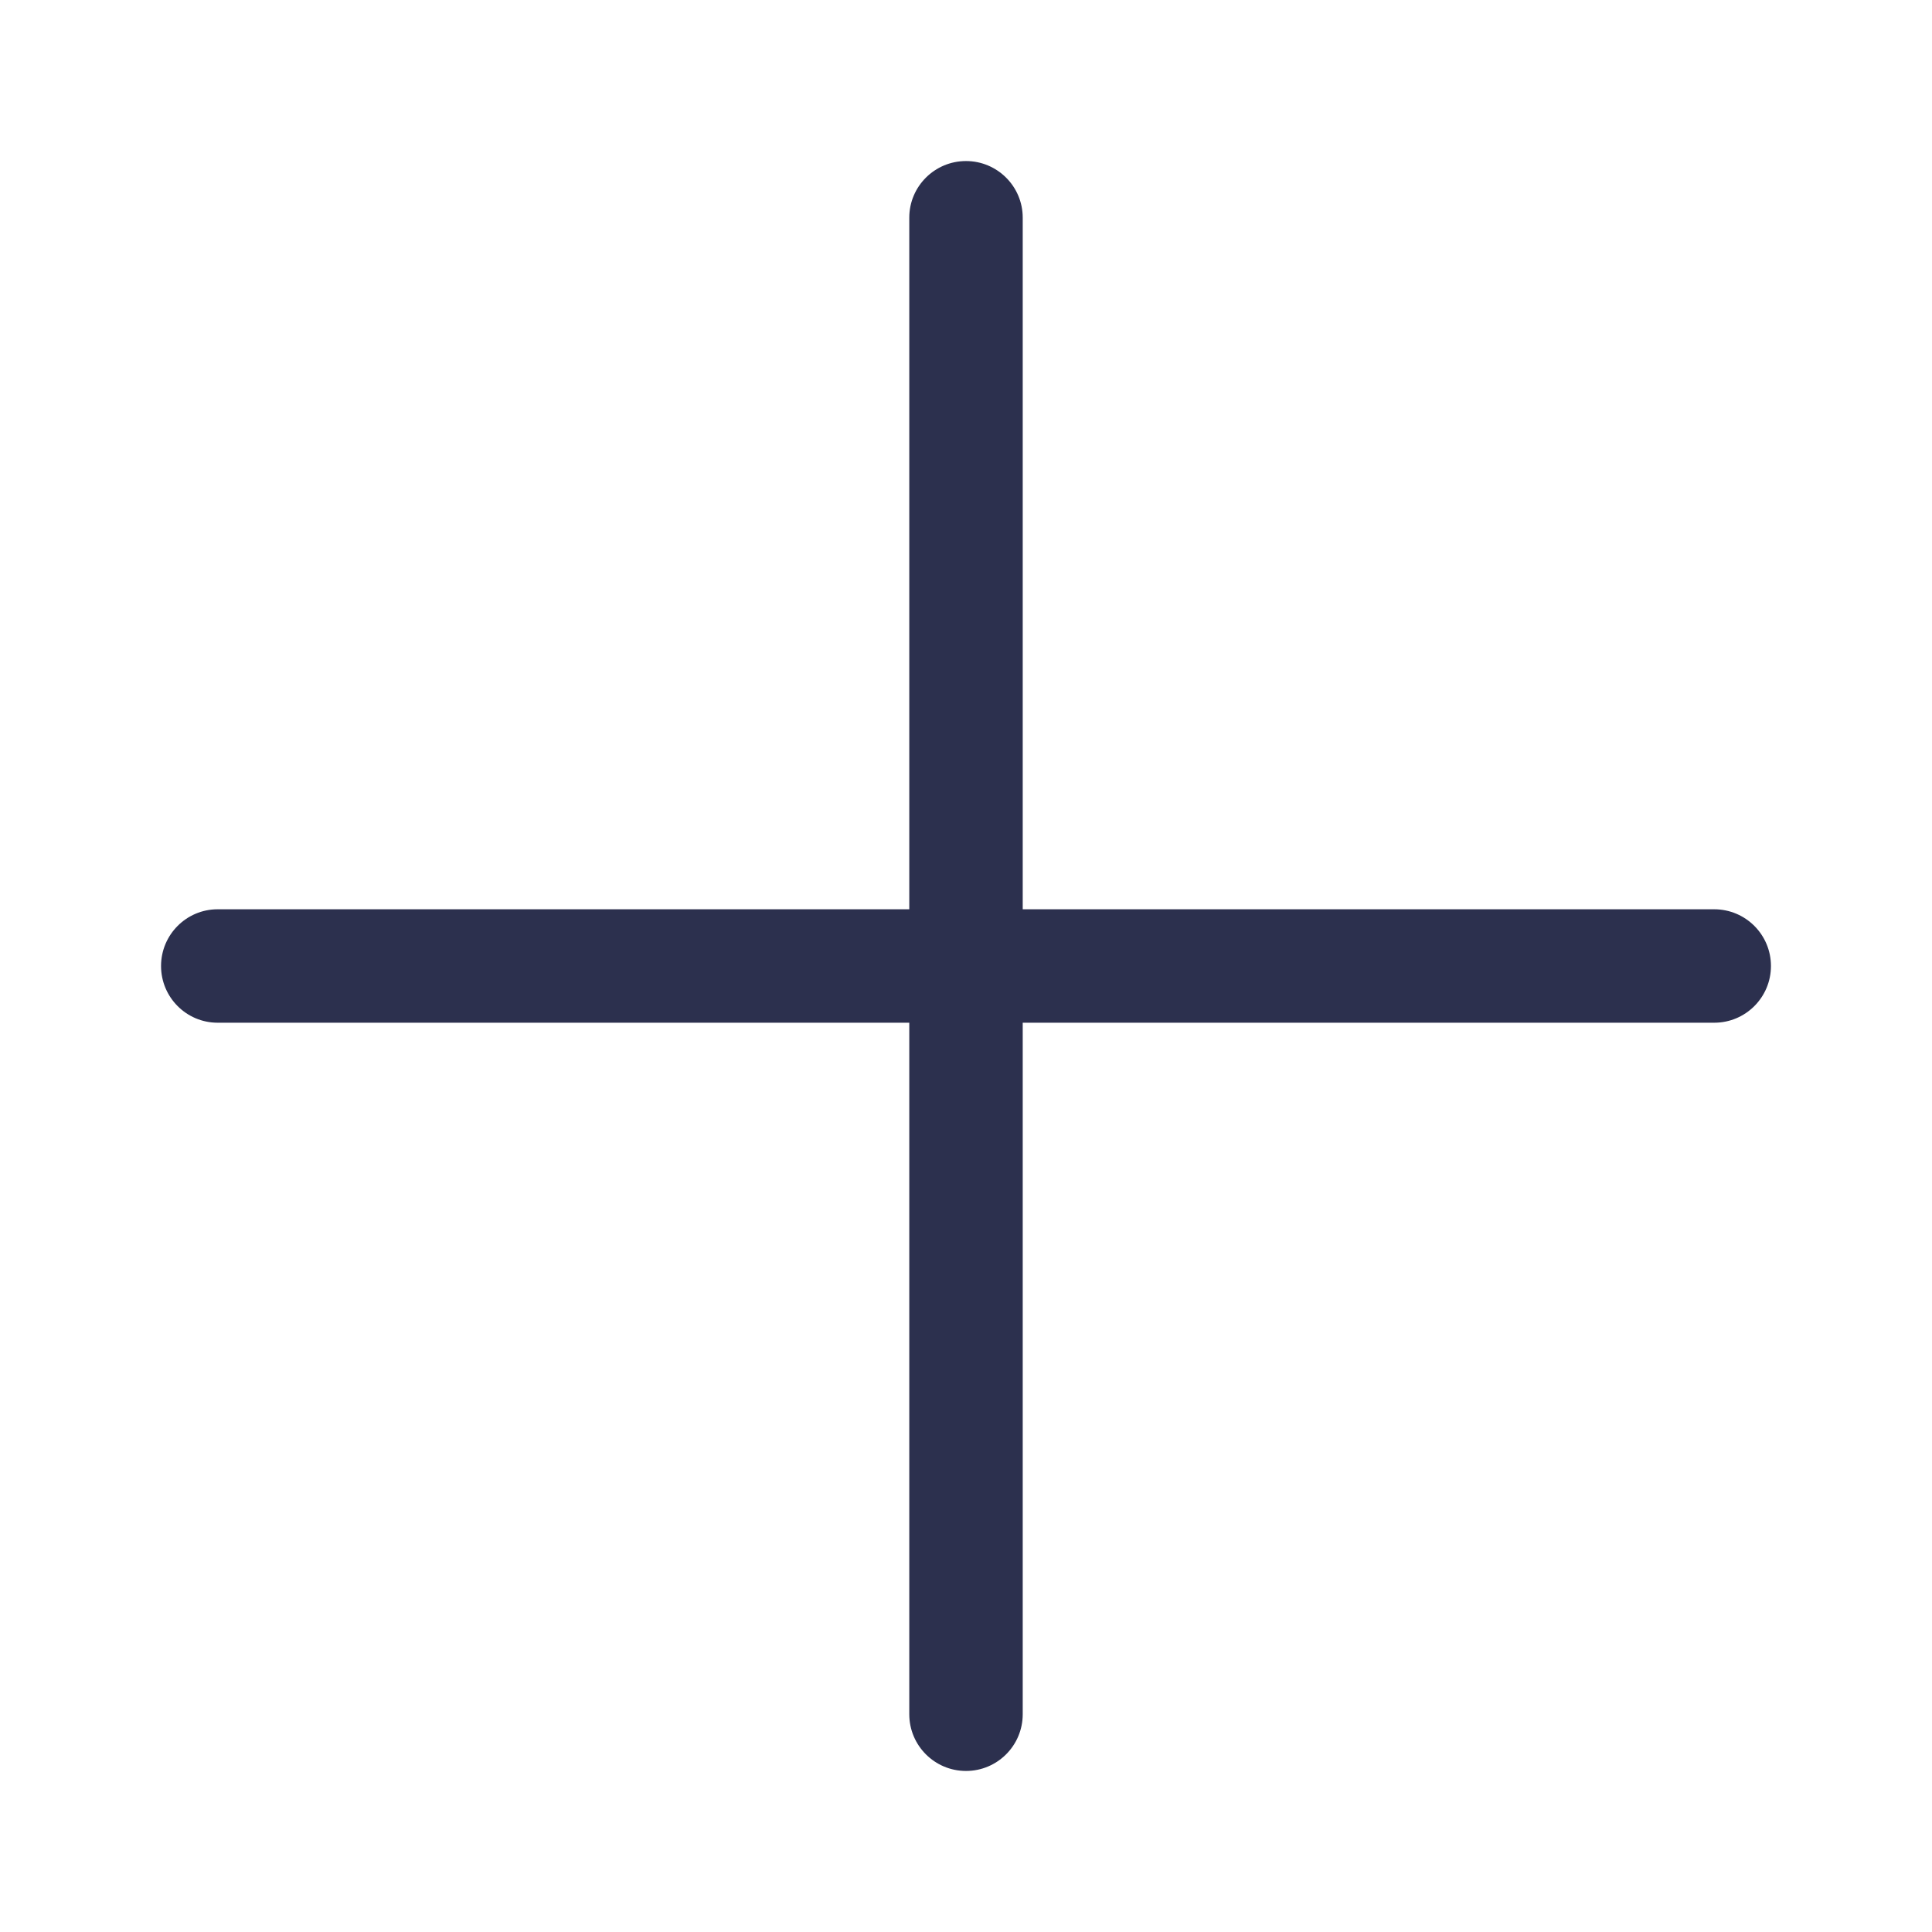
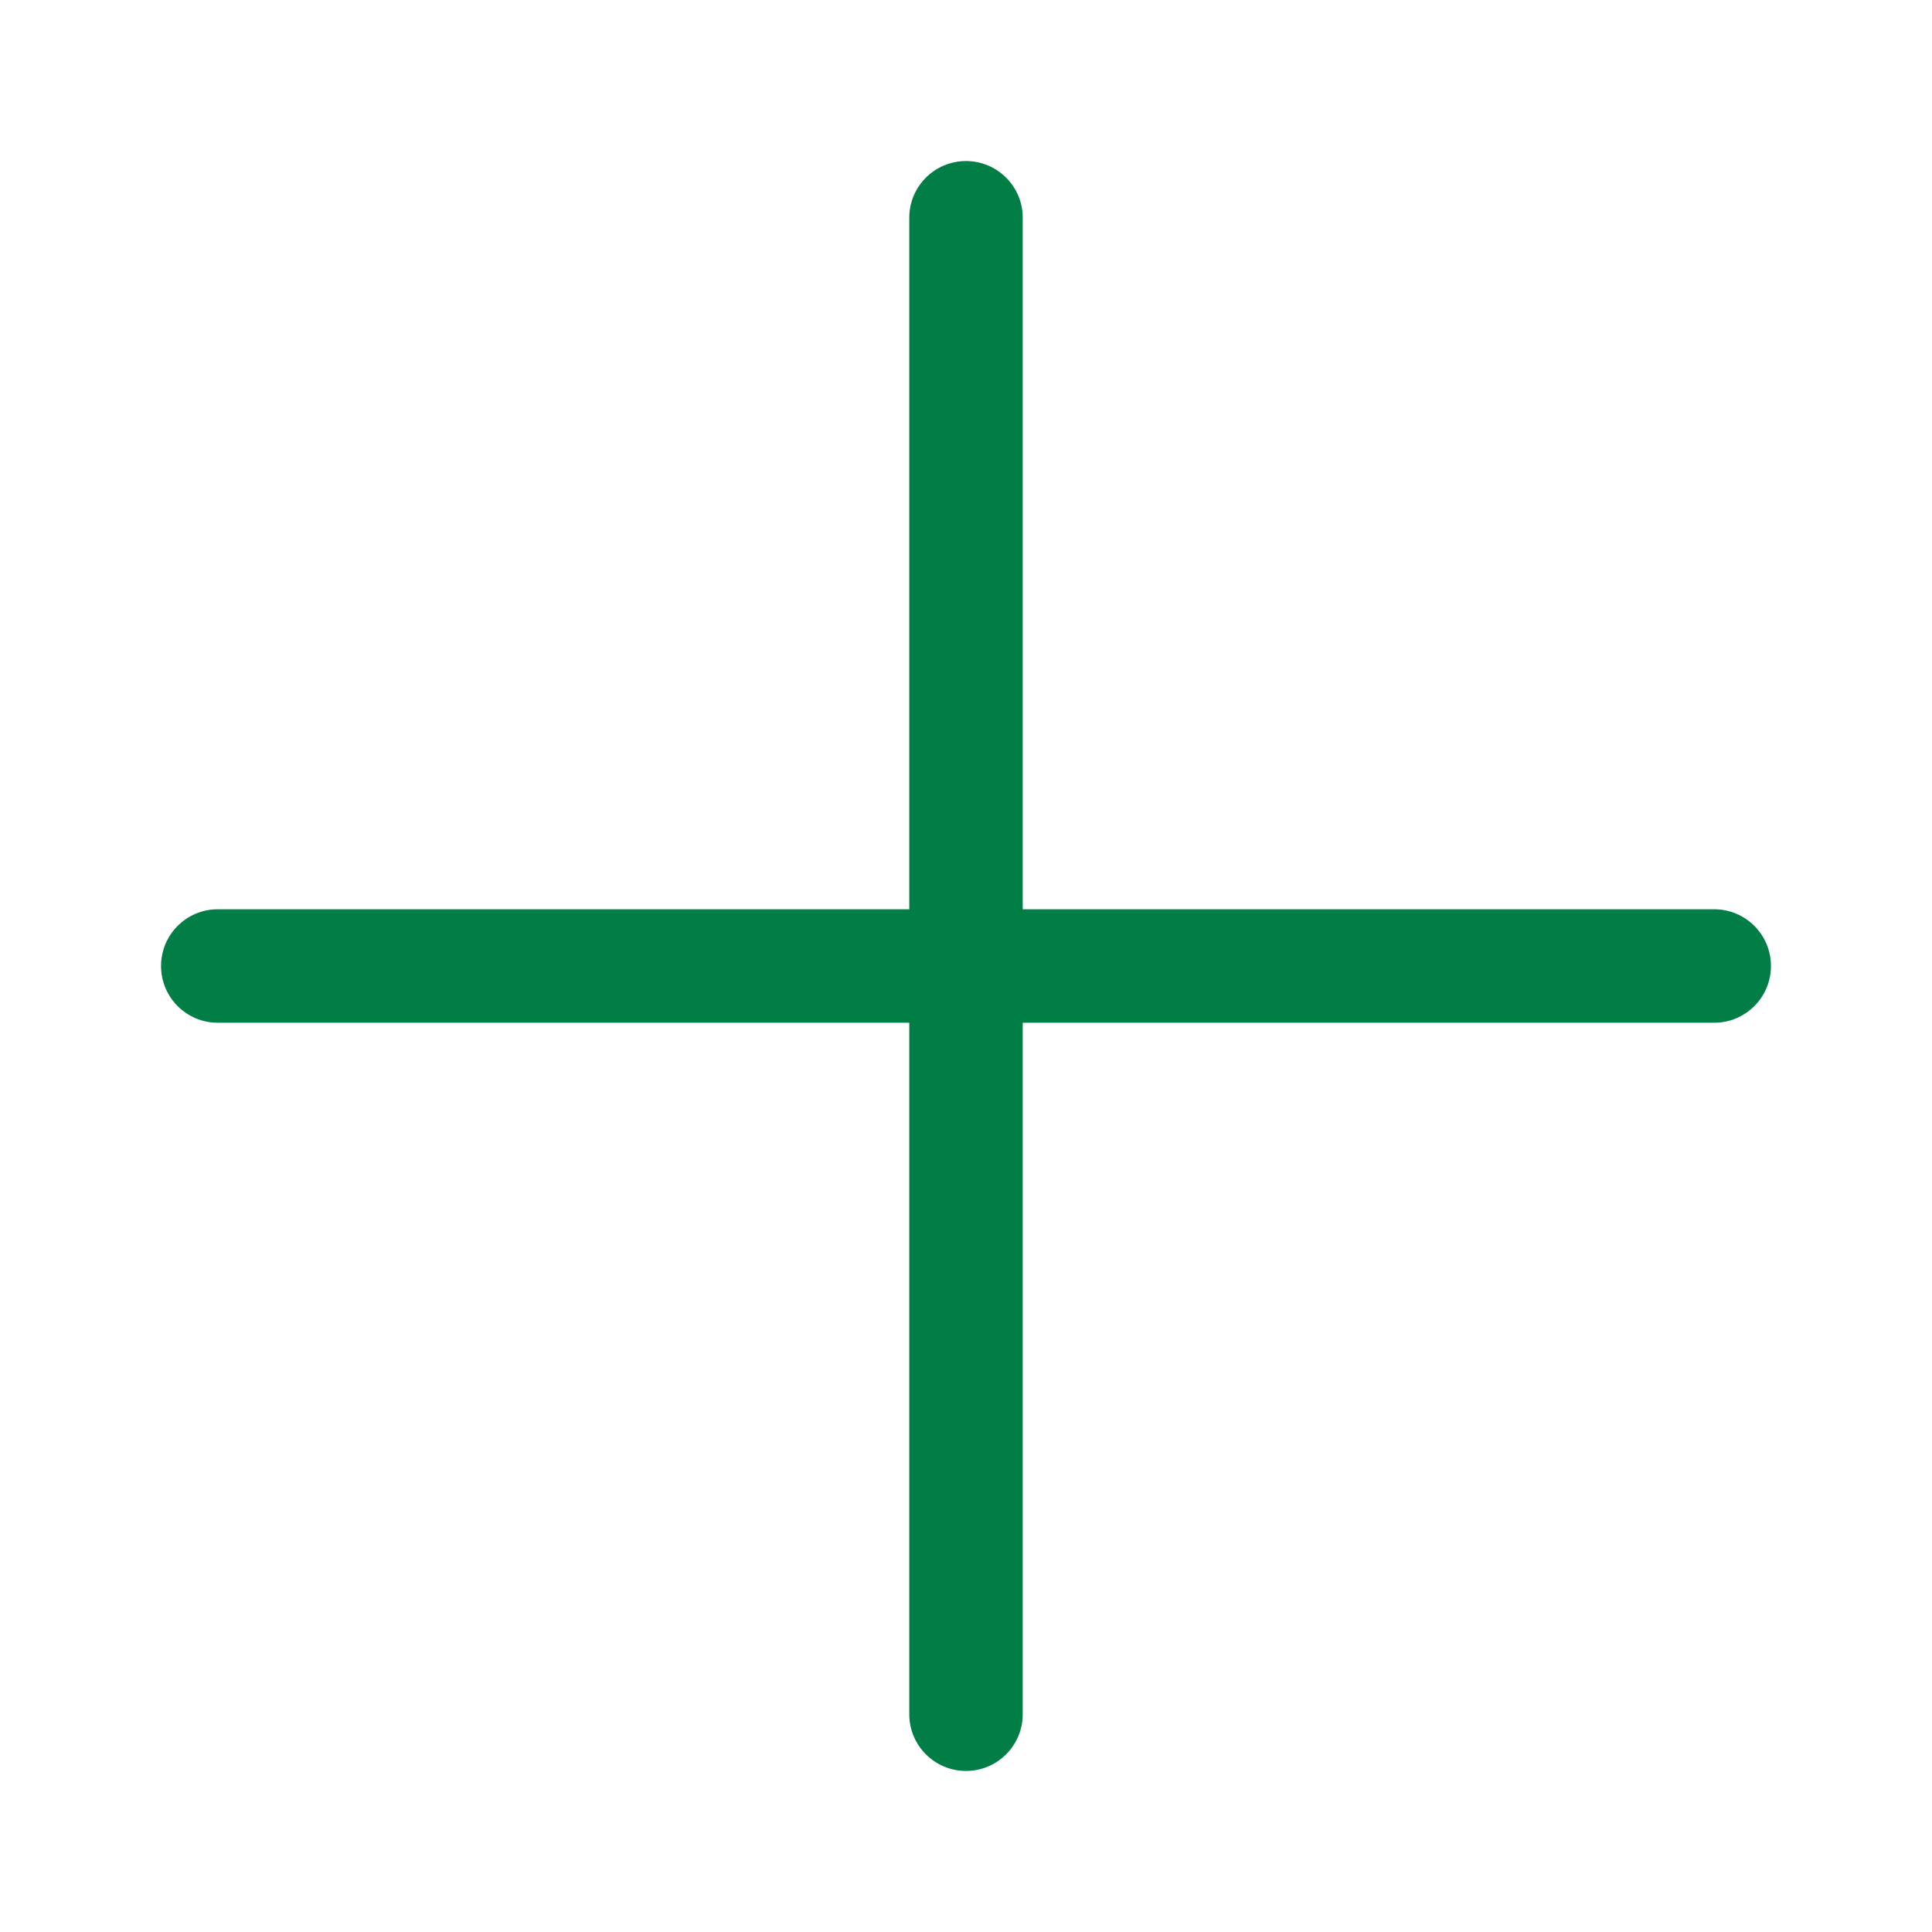
<svg xmlns="http://www.w3.org/2000/svg" width="14" height="14" viewBox="0 0 14 14" fill="none">
-   <path d="M7.411 1.577C7.411 1.351 7.227 1.167 7 1.167C6.773 1.167 6.589 1.351 6.589 1.577L6.589 6.589H1.577C1.351 6.589 1.167 6.773 1.167 7C1.167 7.227 1.351 7.411 1.577 7.411H6.589L6.589 12.422C6.589 12.649 6.773 12.833 7 12.833C7.227 12.833 7.411 12.649 7.411 12.422V7.411L12.422 7.411C12.649 7.411 12.833 7.227 12.833 7C12.833 6.773 12.649 6.589 12.422 6.589H7.411L7.411 1.577Z" fill="#2C304E" />
+   <path d="M7.411 1.577C7.411 1.351 7.227 1.167 7 1.167C6.773 1.167 6.589 1.351 6.589 1.577L6.589 6.589H1.577C1.351 6.589 1.167 6.773 1.167 7C1.167 7.227 1.351 7.411 1.577 7.411H6.589L6.589 12.422C6.589 12.649 6.773 12.833 7 12.833C7.227 12.833 7.411 12.649 7.411 12.422V7.411L12.422 7.411C12.649 7.411 12.833 7.227 12.833 7C12.833 6.773 12.649 6.589 12.422 6.589H7.411L7.411 1.577Z" fill="#007e45" />
</svg>
